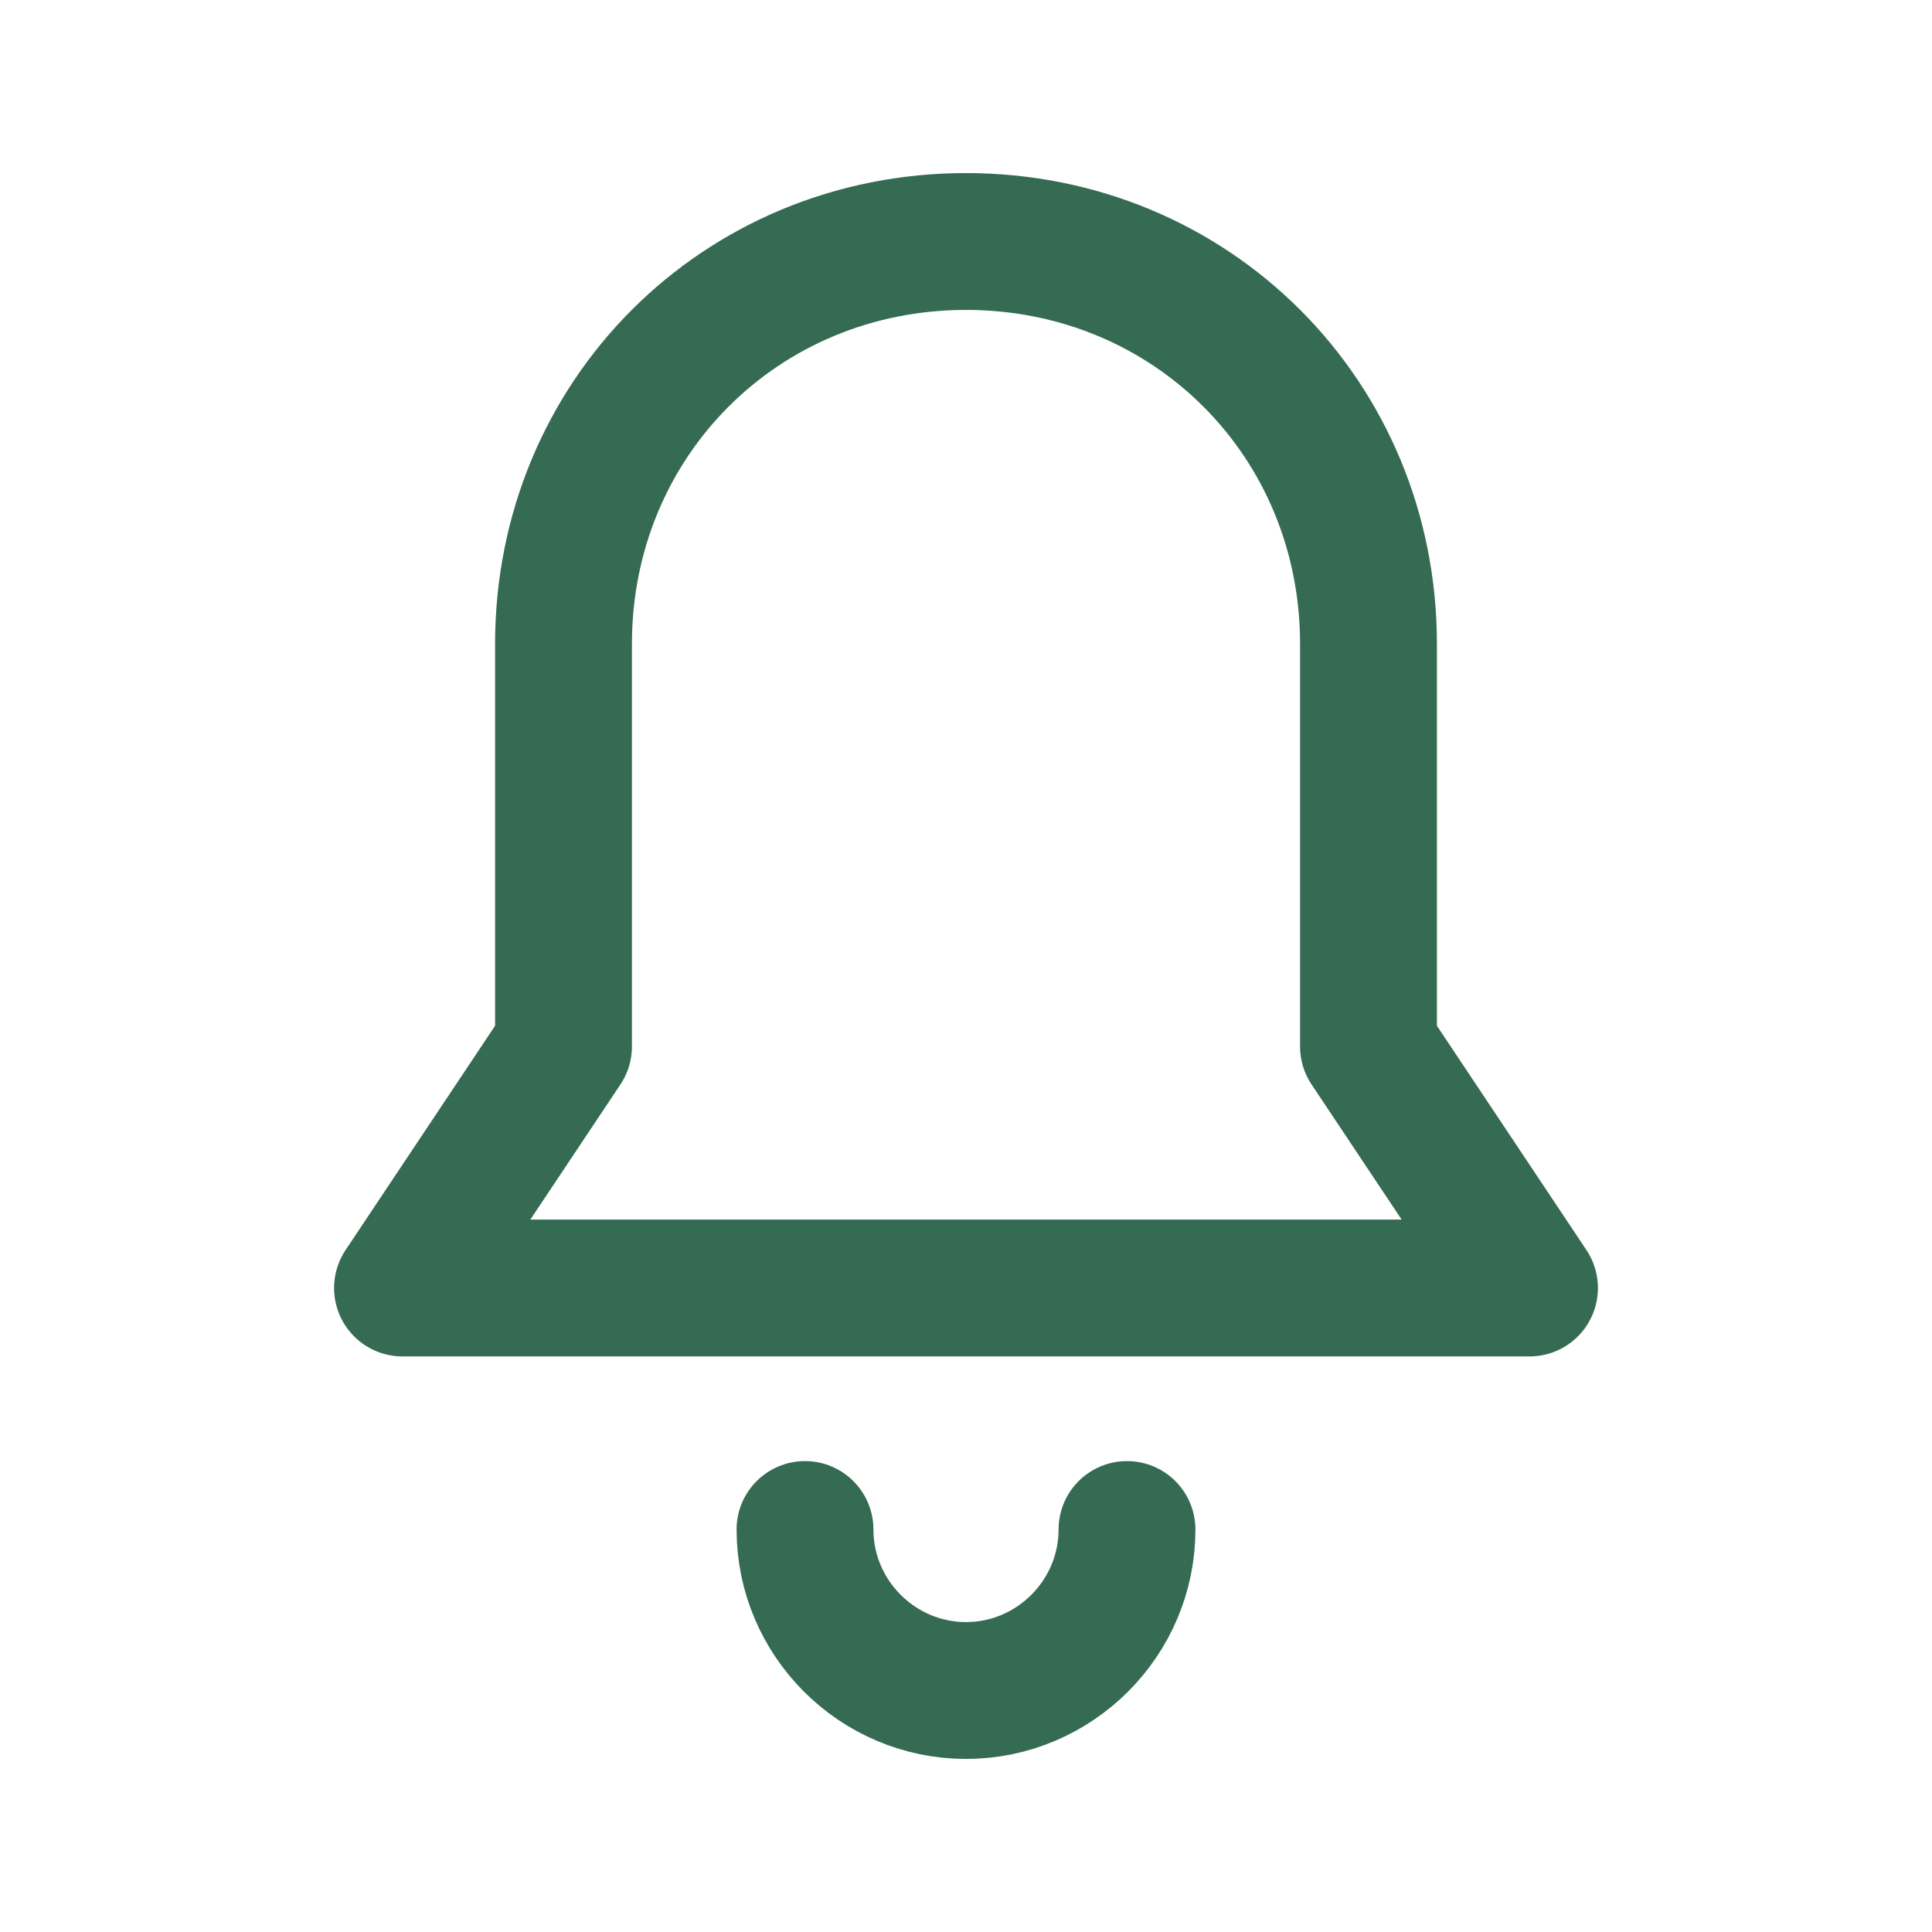
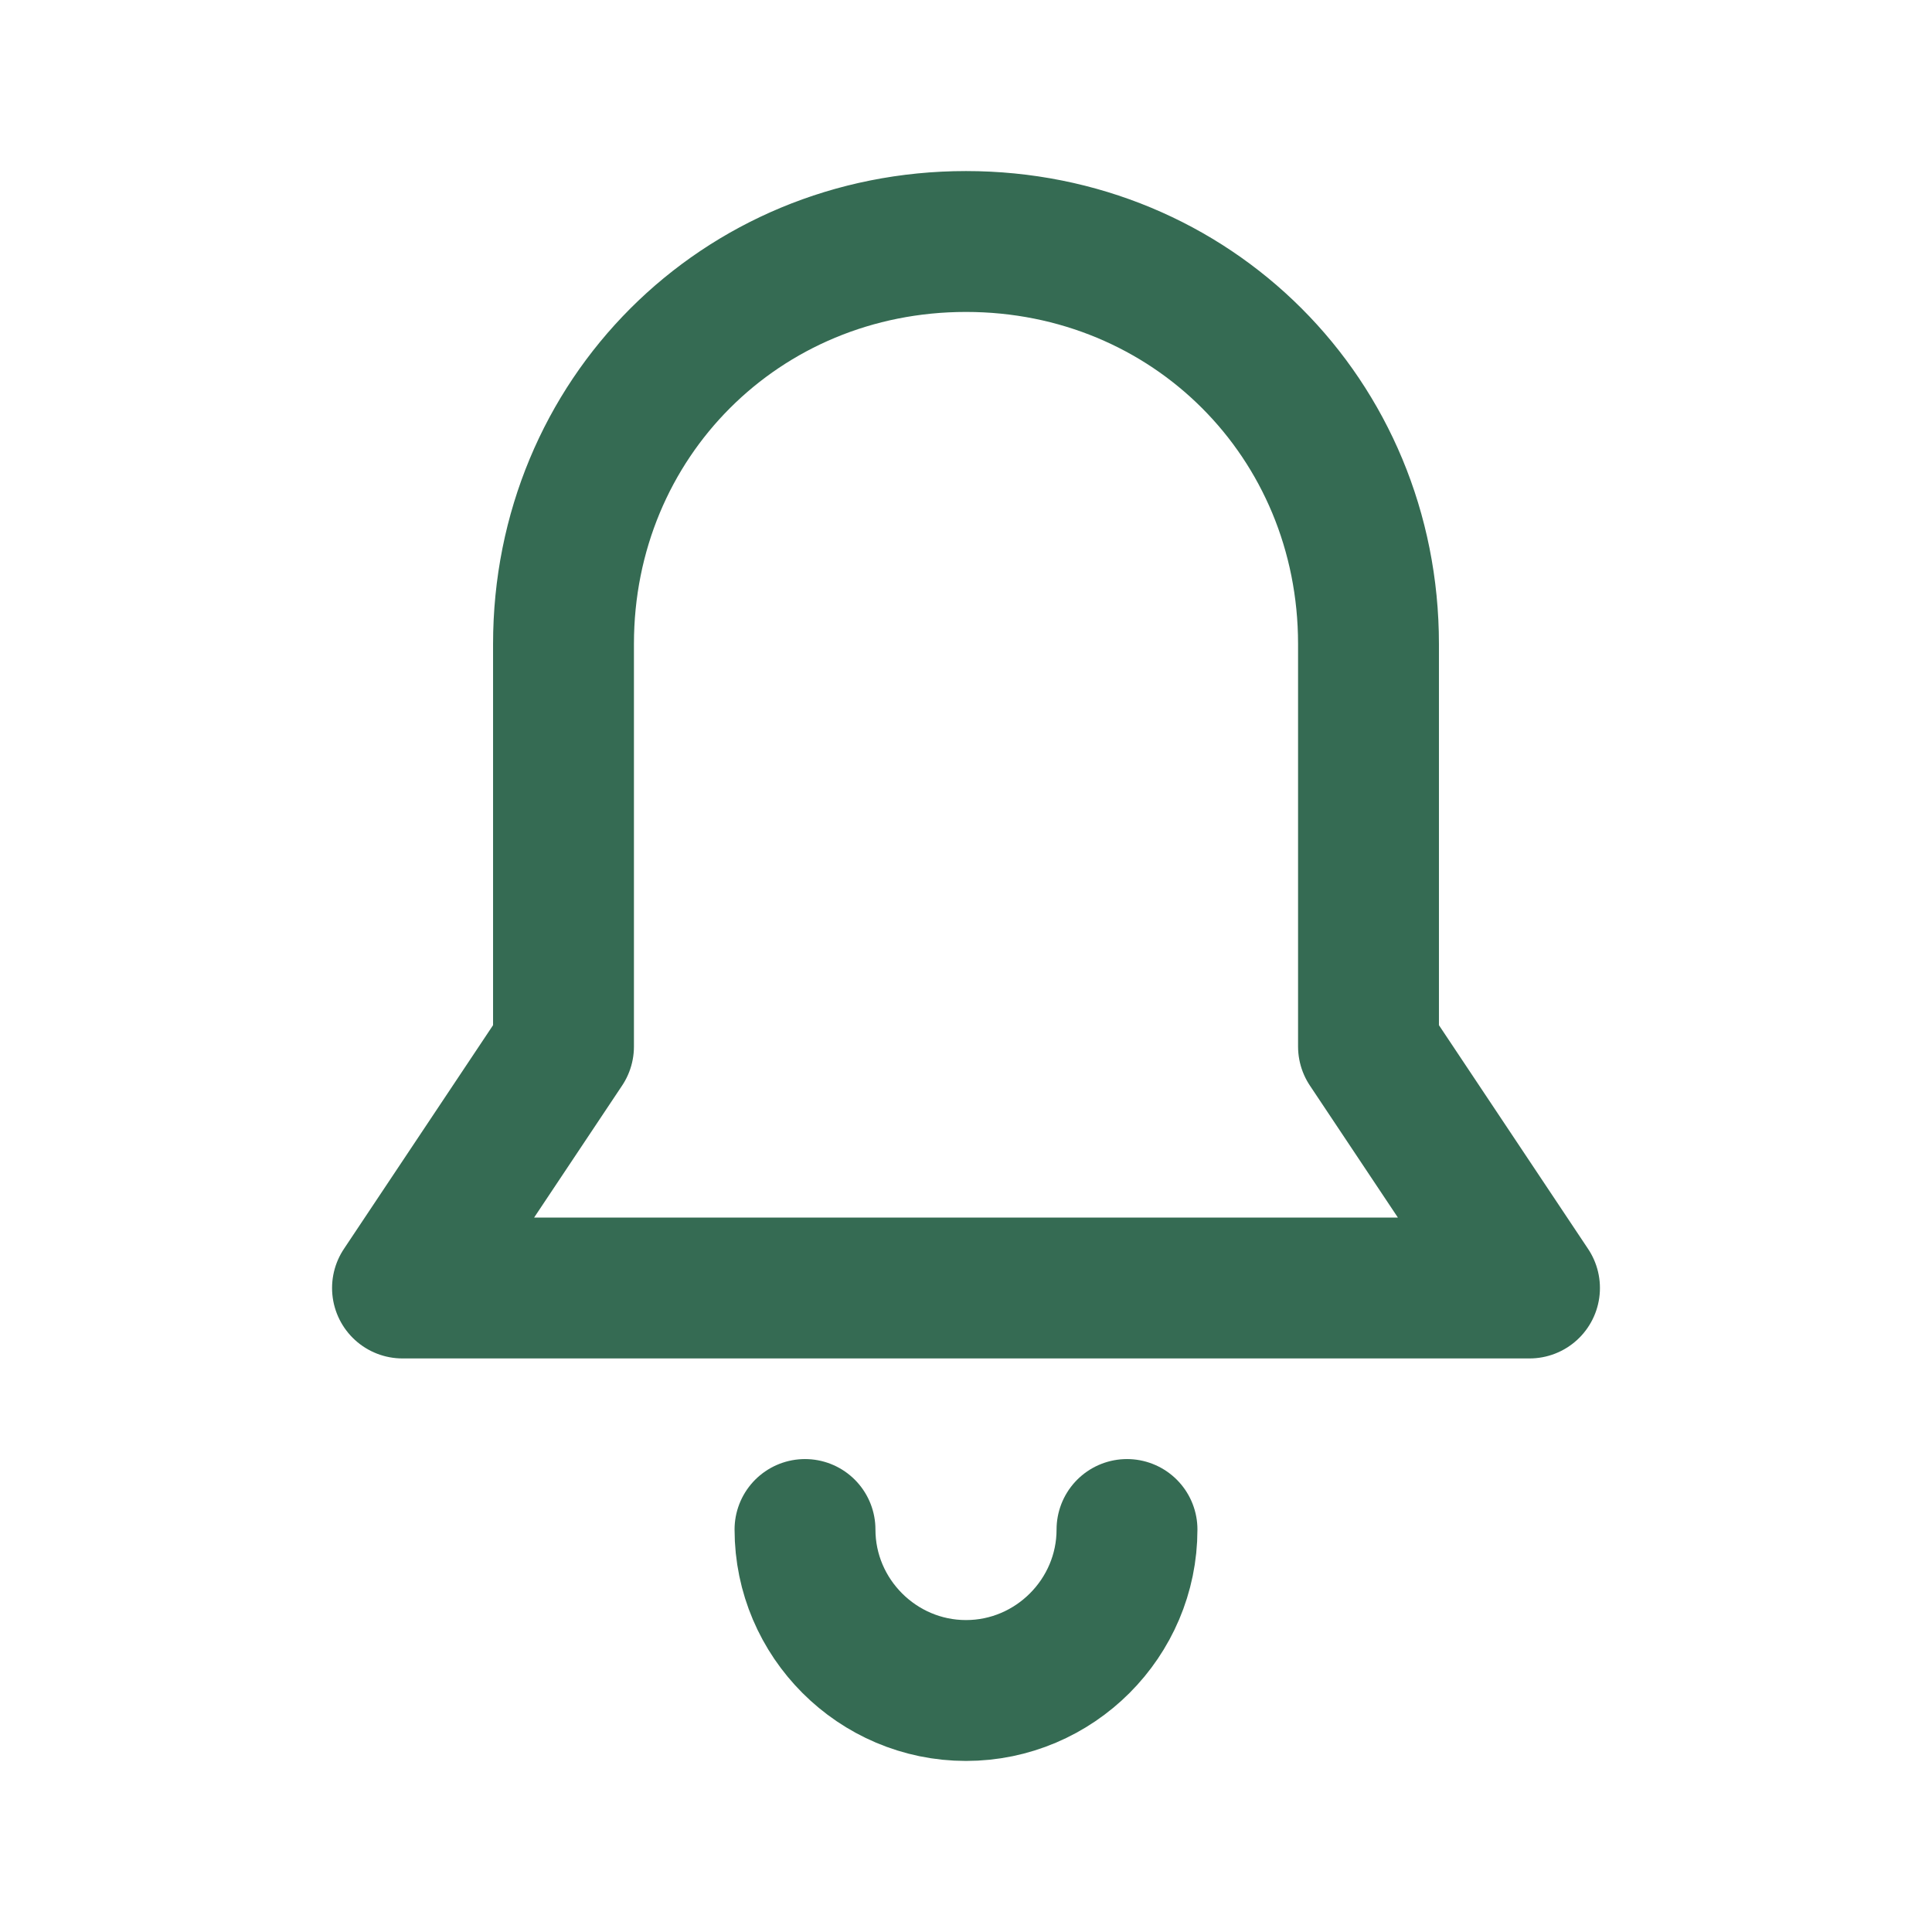
<svg xmlns="http://www.w3.org/2000/svg" preserveAspectRatio="none" overflow="visible" style="display: block;" width="24" height="24" viewBox="0 0 24 24" fill="none">
  <g id="Frame">
-     <path id="Vector" d="M12 3C9.2 3 7 5.2 7 8V13L5 16H19L17 13V8C17 5.2 14.8 3 12 3M10 19C10 20.1 10.9 21 12 21C13.1 21 14 20.1 14 19" stroke-width="1.7" stroke-linecap="round" stroke-linejoin="round" stroke="#356B53" />
+     <path id="Vector" d="M12 3C9.2 3 7 5.2 7 8V13L5 16H19L17 13V8C17 5.2 14.8 3 12 3M10 19C10 20.1 10.9 21 12 21C13.1 21 14 20.1 14 19" stroke-width="1.75" stroke-linecap="round" stroke-linejoin="round" stroke="#356B53" />
  </g>
</svg>
